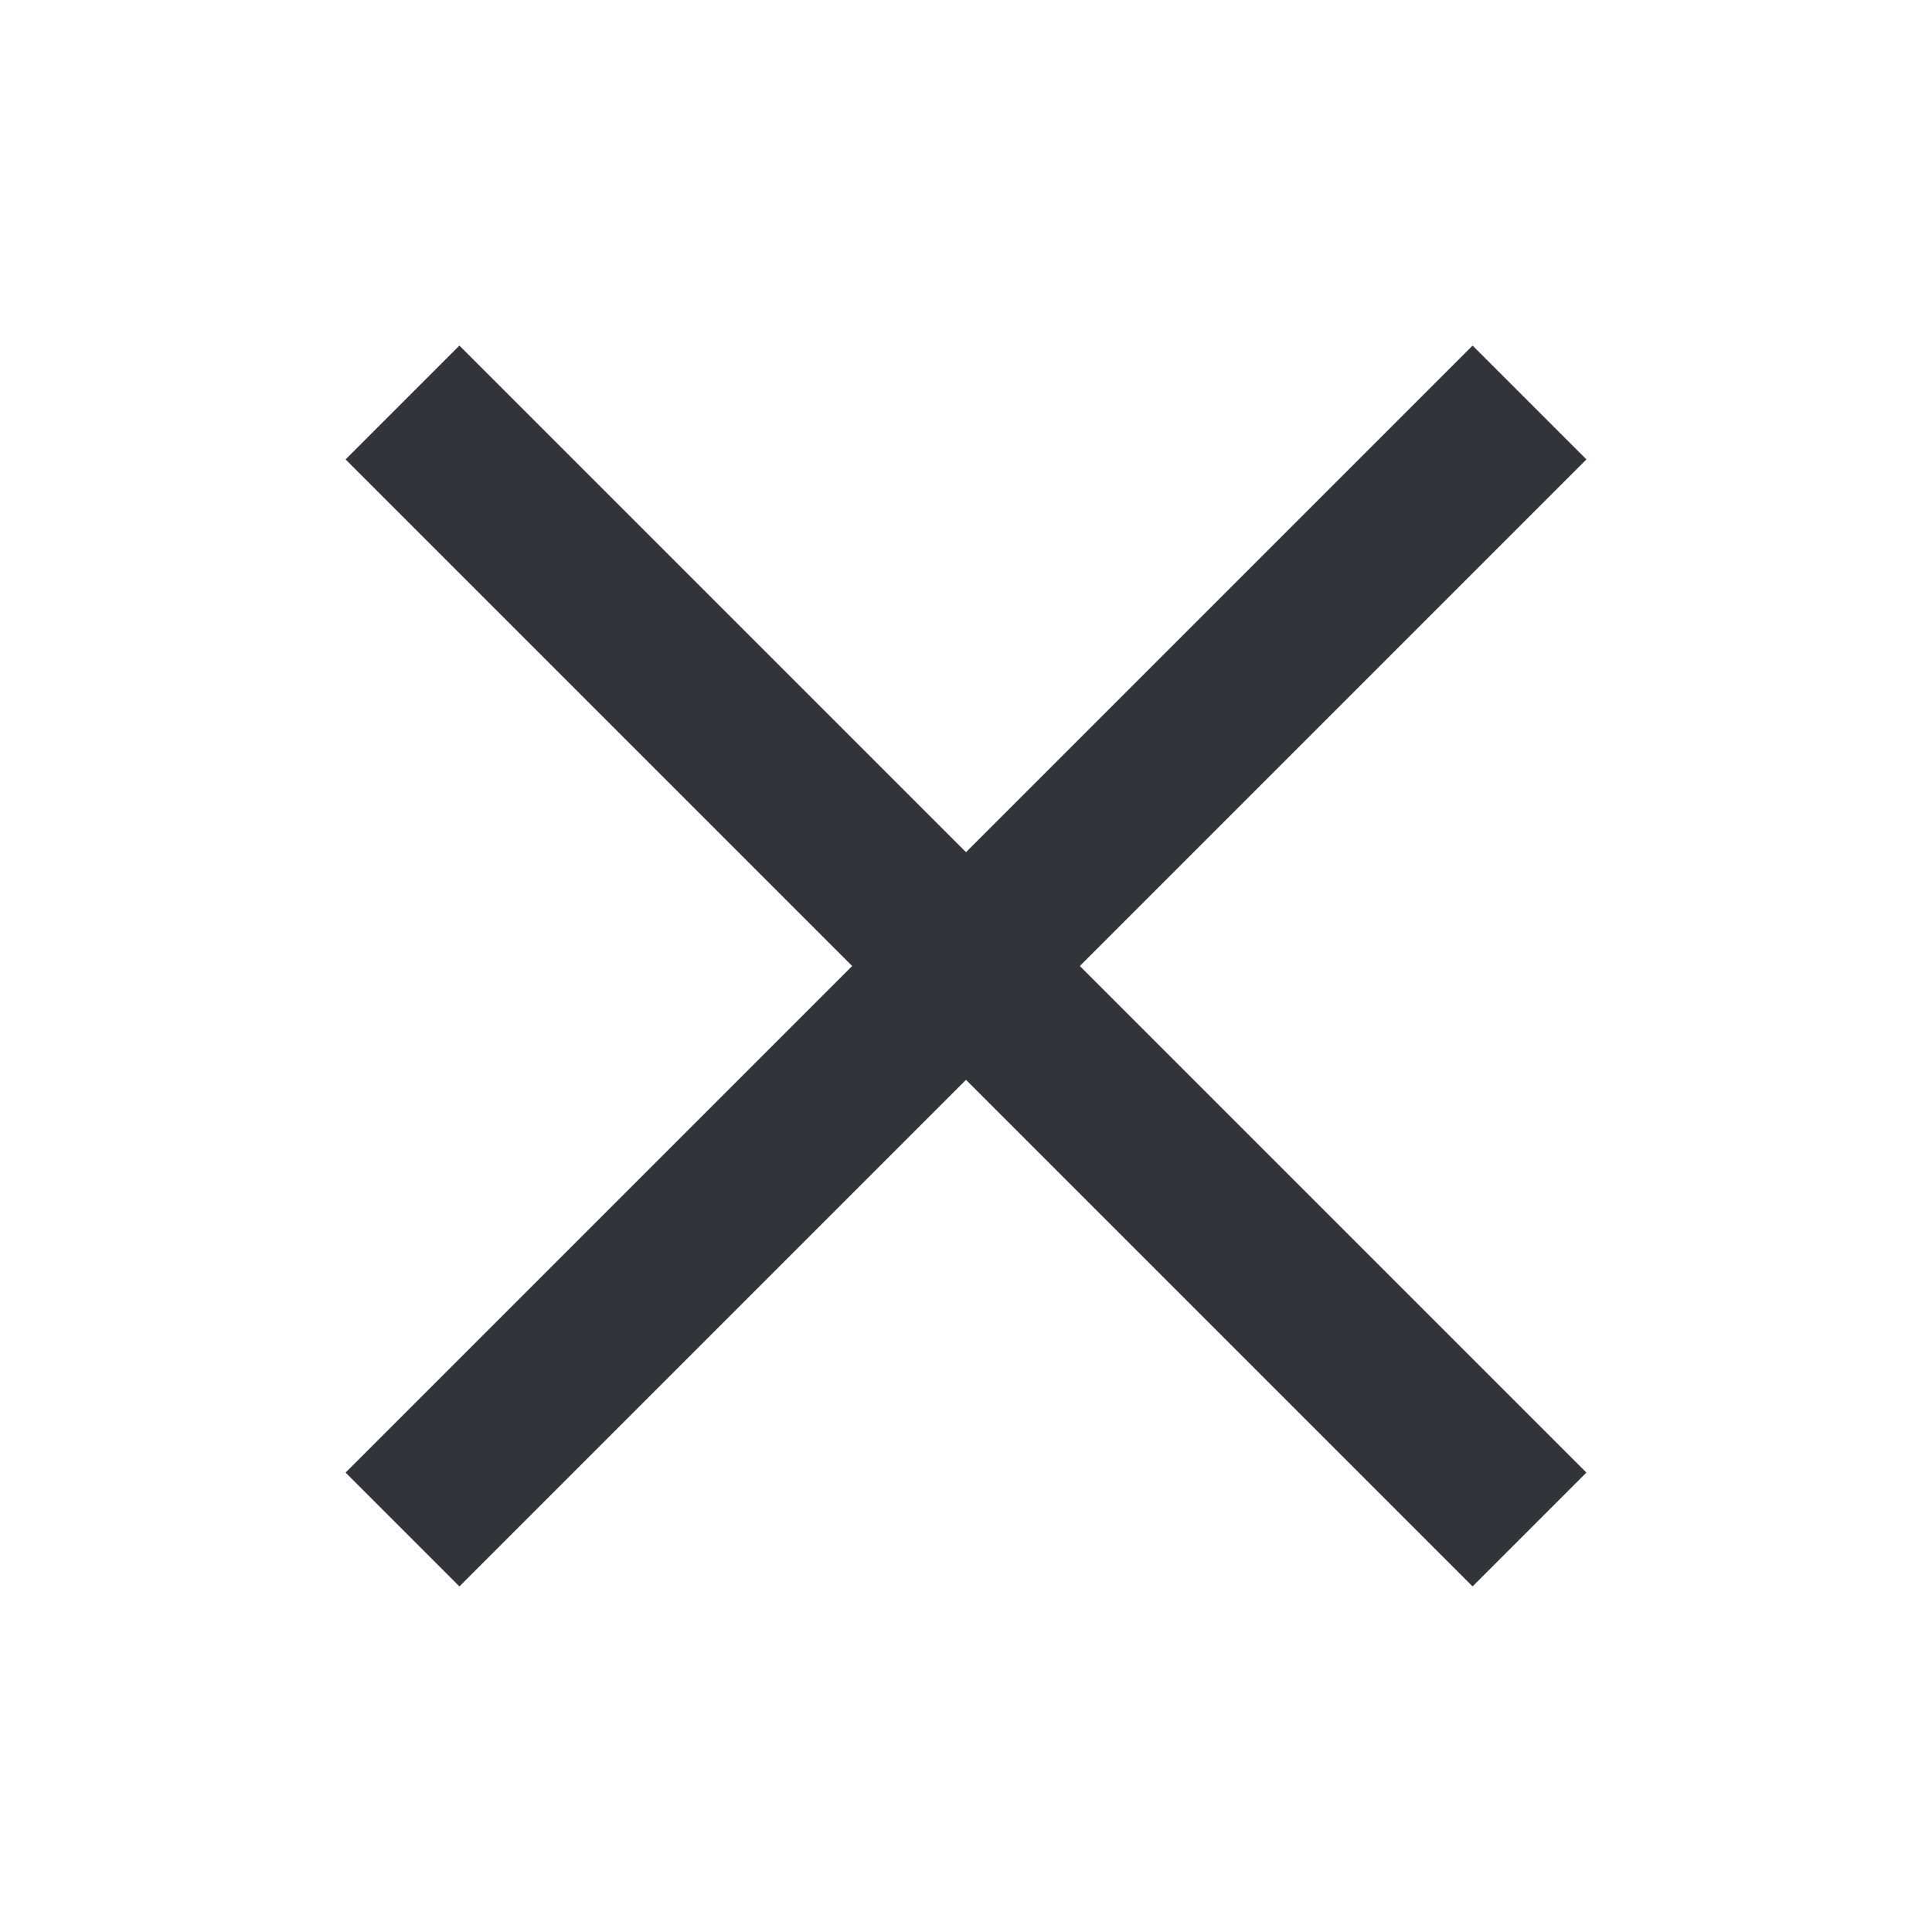
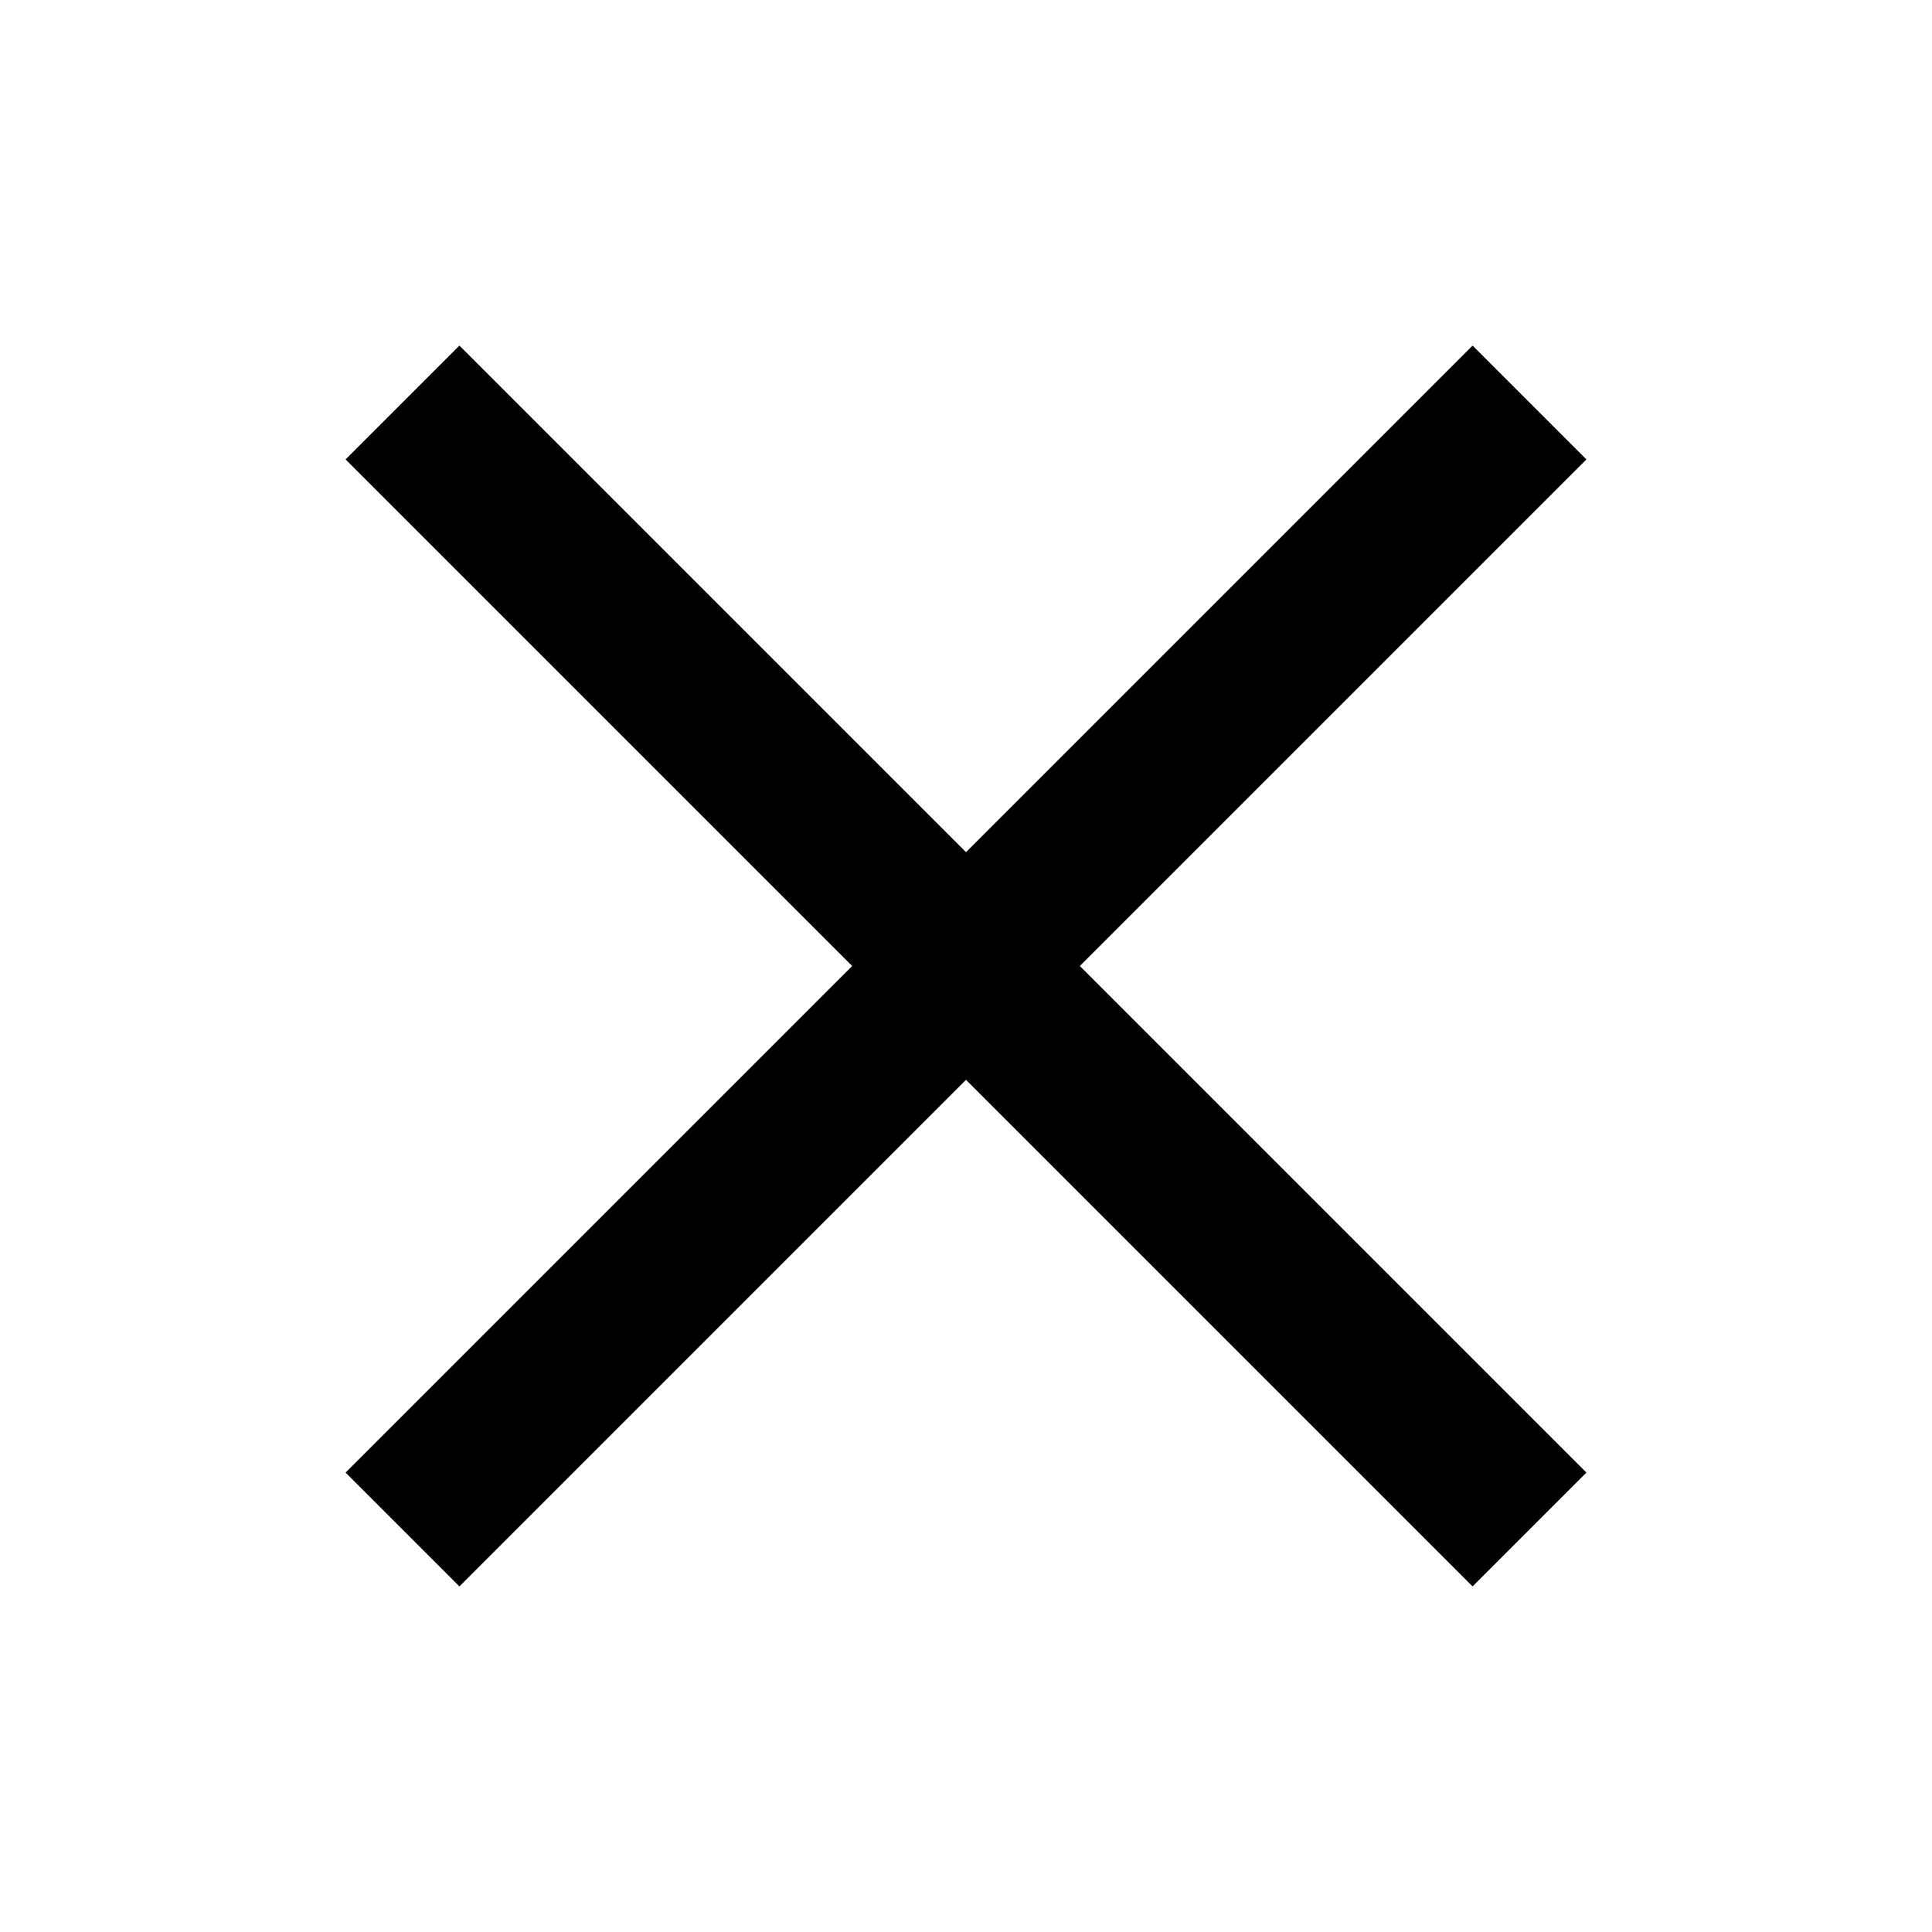
<svg xmlns="http://www.w3.org/2000/svg" width="24" height="24" viewBox="0 0 24 24" fill="none">
-   <path fill-rule="evenodd" clip-rule="evenodd" d="M4.293 18.293L18.293 4.293L19.707 5.707L5.707 19.707L4.293 18.293Z" fill="#313438" />
-   <path fill-rule="evenodd" clip-rule="evenodd" d="M18.293 19.707L4.293 5.707L5.707 4.293L19.707 18.293L18.293 19.707Z" fill="#313438" />
+   <path fill-rule="evenodd" clip-rule="evenodd" d="M4.293 18.293L18.293 4.293L19.707 5.707L5.707 19.707L4.293 18.293Z" fill="currentColor" />
+   <path fill-rule="evenodd" clip-rule="evenodd" d="M18.293 19.707L4.293 5.707L5.707 4.293L19.707 18.293L18.293 19.707Z" fill="currentColor" />
</svg>
